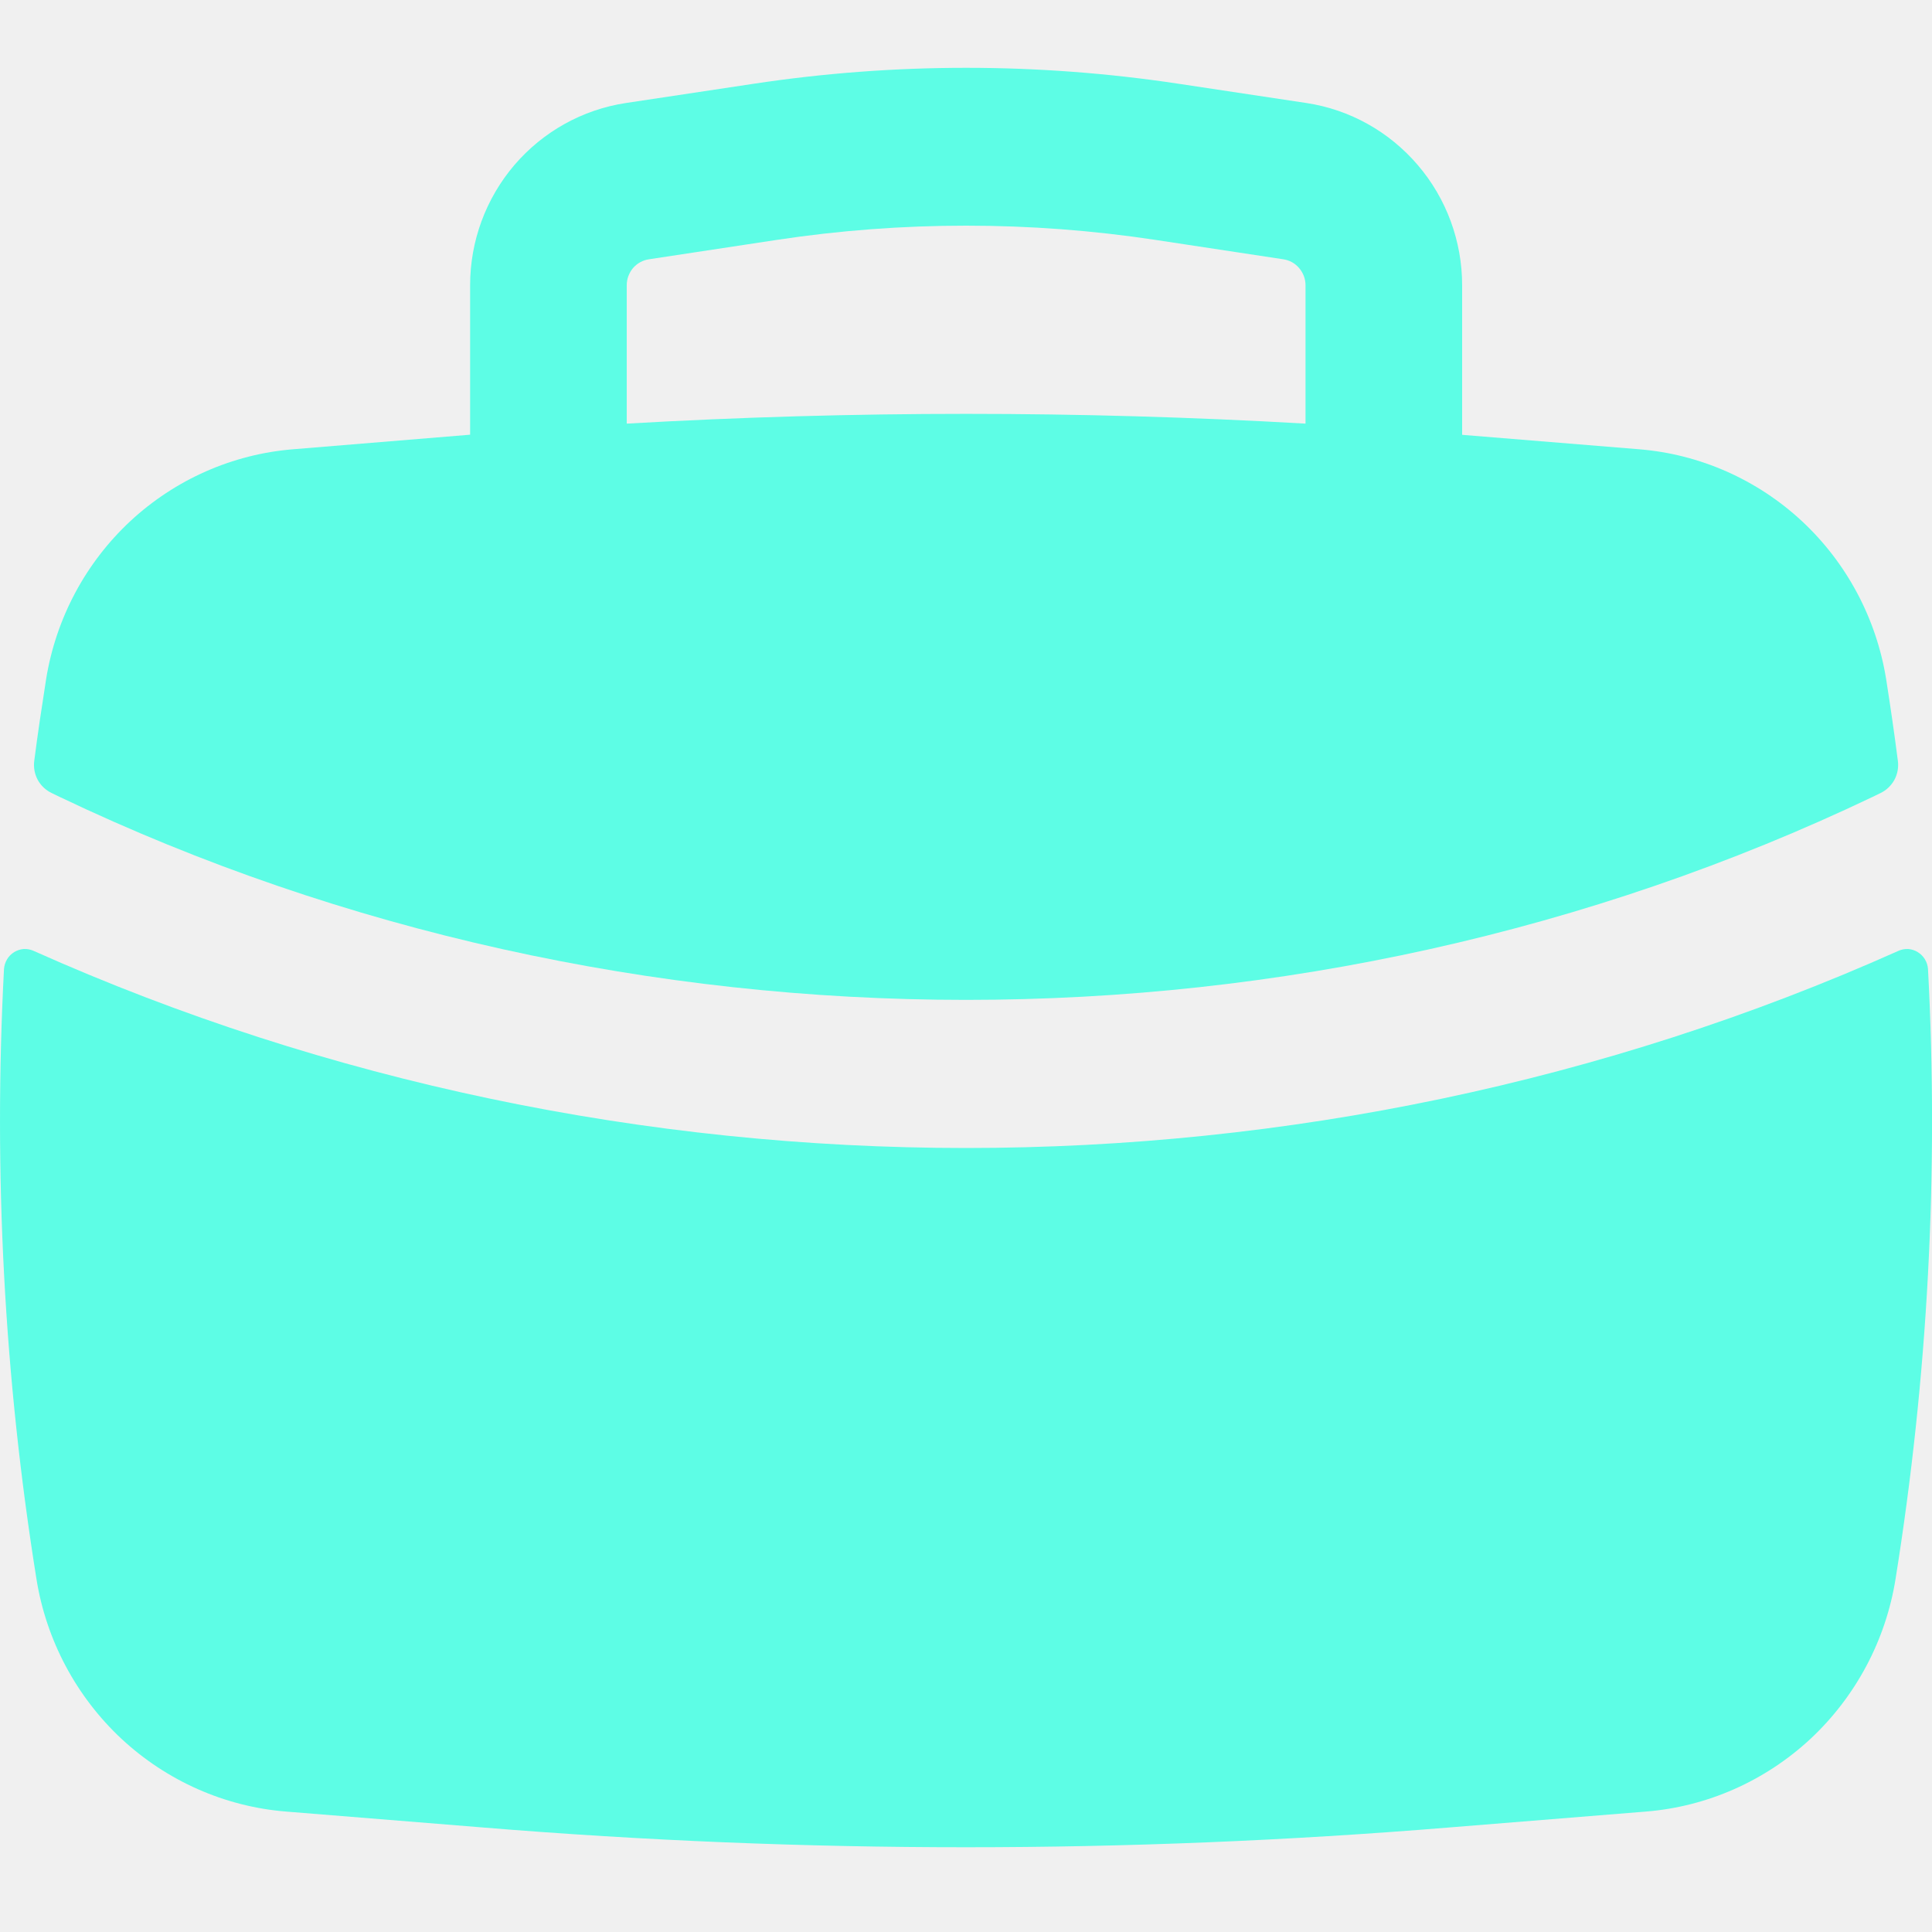
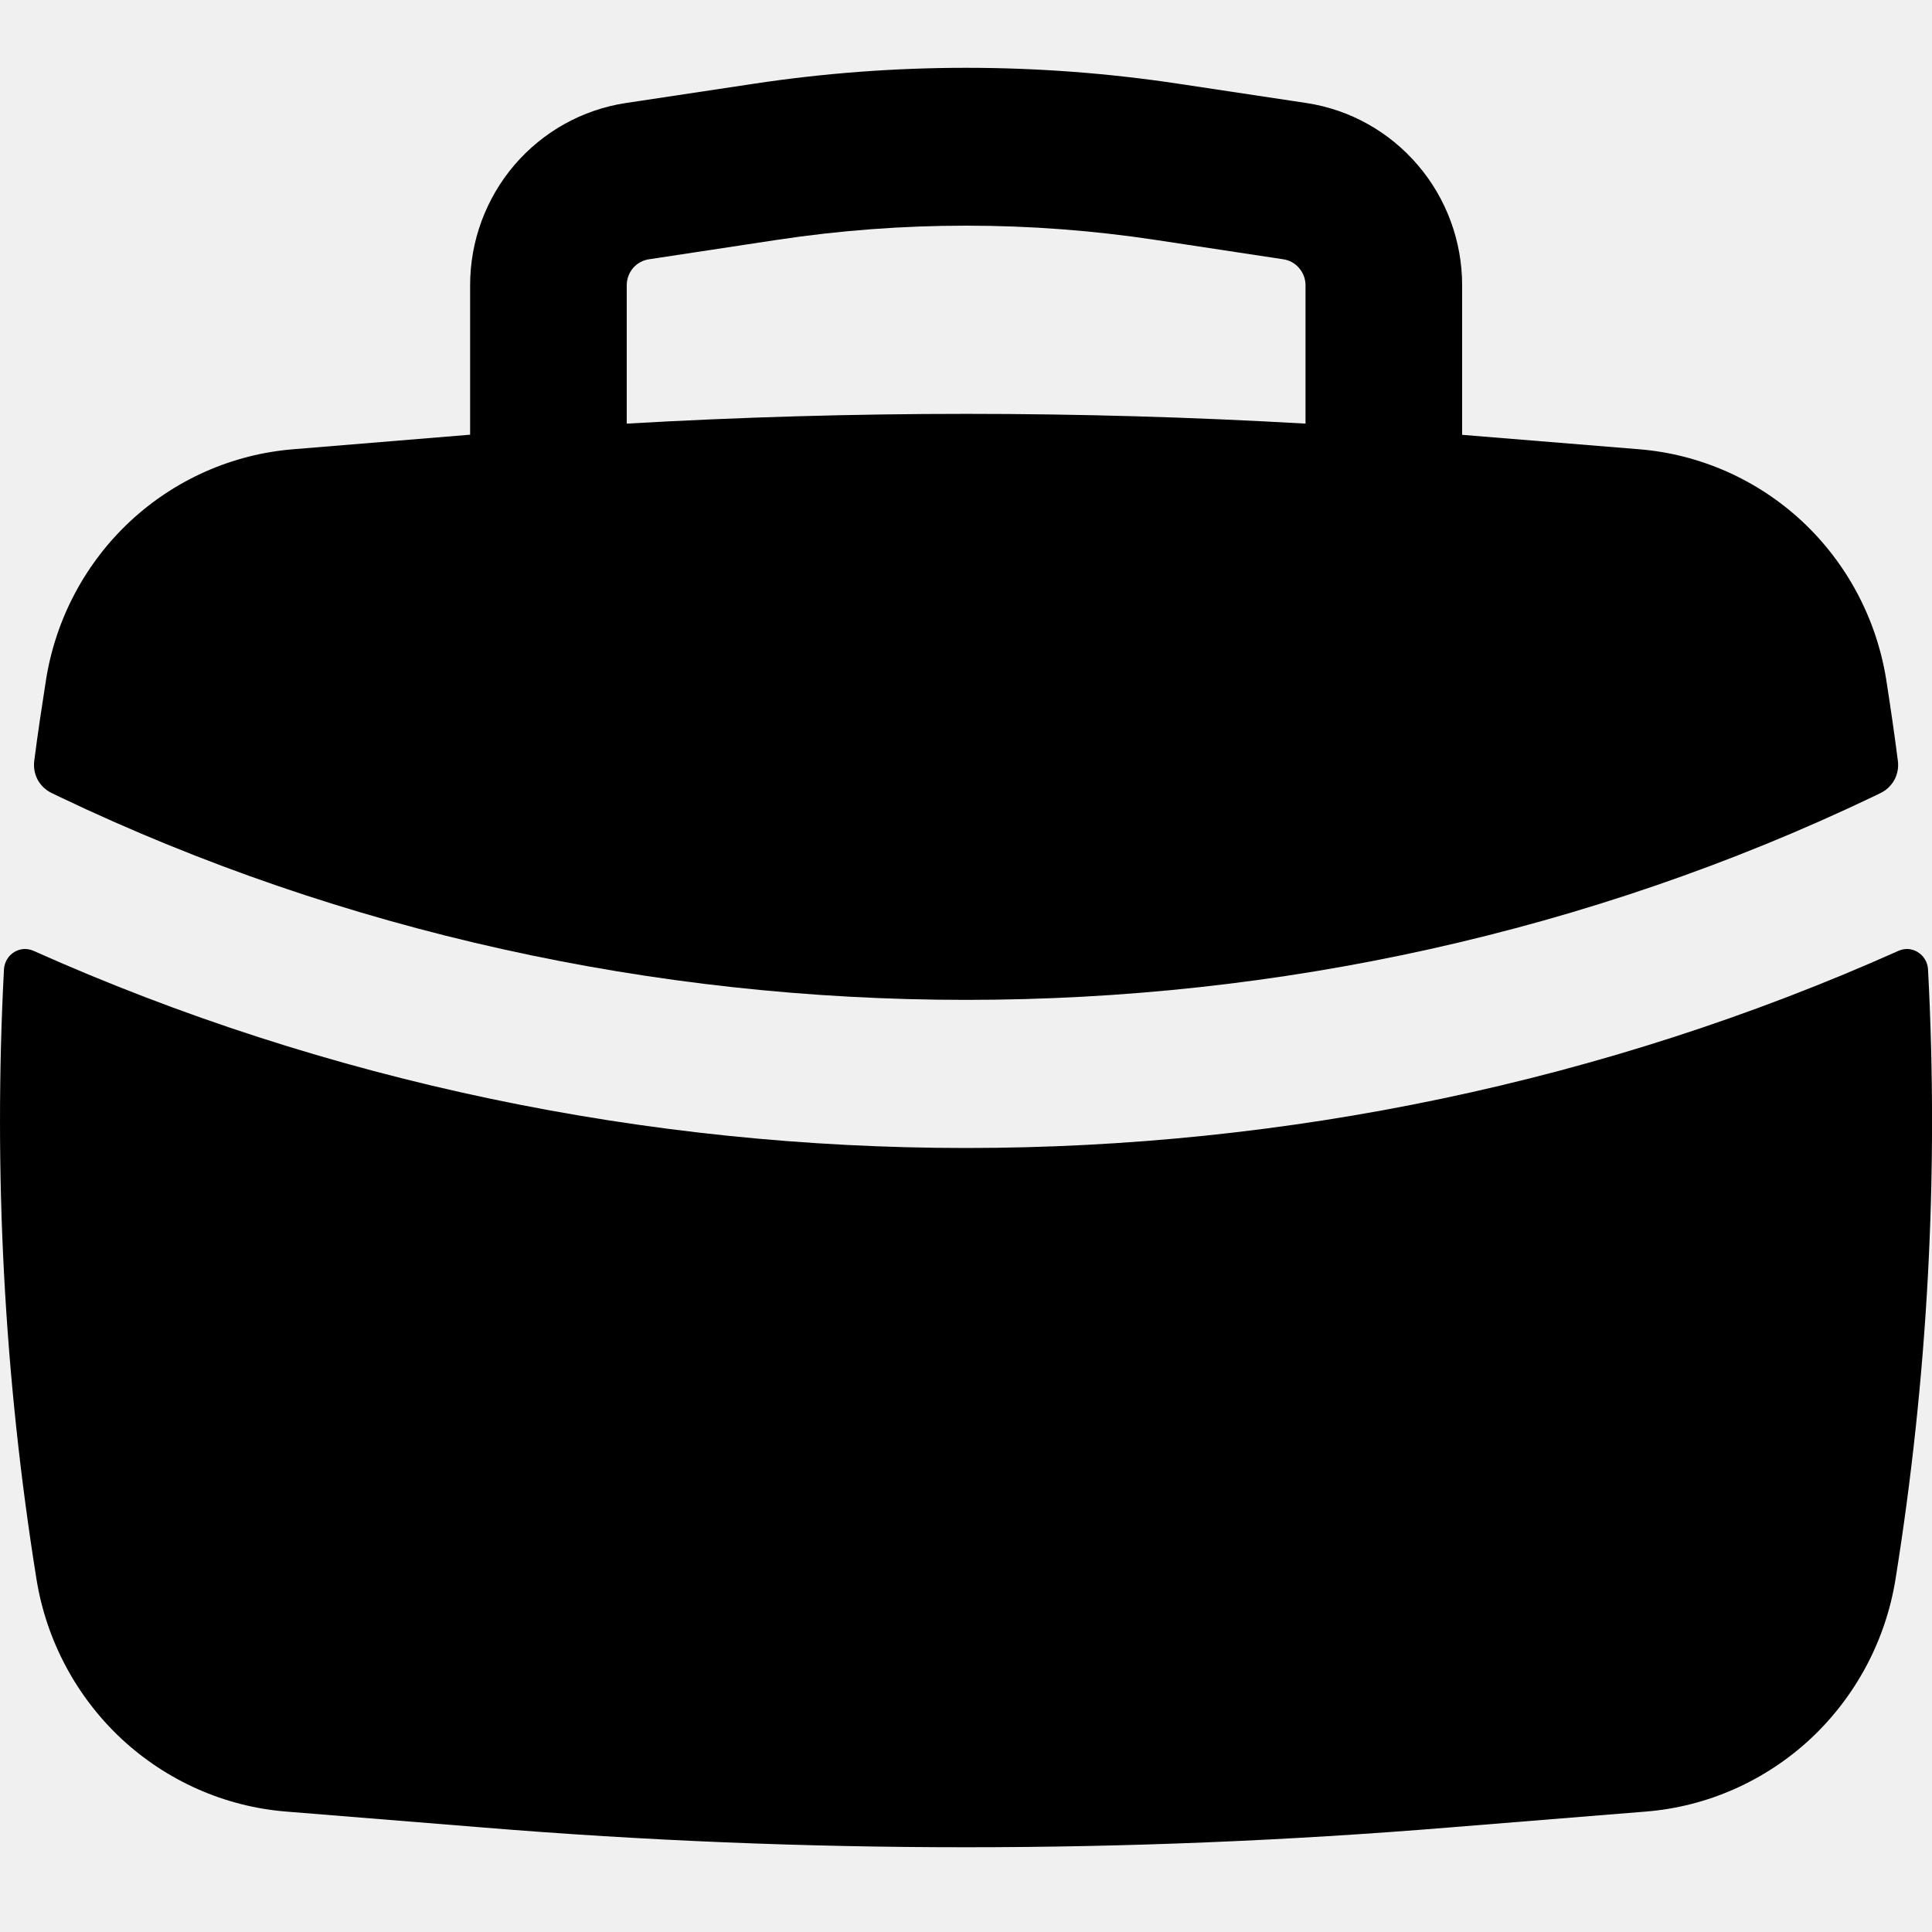
<svg xmlns="http://www.w3.org/2000/svg" width="15" height="15" viewBox="0 0 15 15" fill="none">
  <g clip-path="url(#clip0_381_490)">
-     <path fill-rule="evenodd" clip-rule="evenodd" d="M3.65 2.214V3.375L2.277 3.488C1.805 3.526 1.36 3.723 1.012 4.046C0.664 4.37 0.434 4.802 0.358 5.273C0.325 5.484 0.293 5.695 0.266 5.907C0.259 5.958 0.269 6.01 0.293 6.055C0.318 6.1 0.356 6.136 0.403 6.158L0.465 6.188C4.866 8.288 10.136 8.288 14.537 6.188L14.599 6.158C14.645 6.136 14.683 6.1 14.708 6.055C14.732 6.01 14.742 5.958 14.735 5.907C14.708 5.695 14.677 5.484 14.644 5.273C14.568 4.802 14.338 4.37 13.99 4.046C13.642 3.723 13.197 3.526 12.725 3.488L11.352 3.376V2.215C11.352 1.873 11.23 1.541 11.008 1.282C10.786 1.022 10.48 0.851 10.144 0.8L9.155 0.651C8.058 0.485 6.944 0.485 5.847 0.651L4.858 0.8C4.522 0.851 4.216 1.022 3.994 1.281C3.772 1.541 3.65 1.872 3.65 2.214ZM8.974 1.863C7.997 1.715 7.004 1.715 6.028 1.863L5.039 2.013C4.991 2.02 4.947 2.044 4.915 2.081C4.884 2.118 4.866 2.165 4.866 2.214V3.289C6.621 3.188 8.381 3.188 10.136 3.289V2.214C10.136 2.165 10.118 2.118 10.086 2.081C10.055 2.044 10.011 2.02 9.963 2.013L8.974 1.863Z" fill="#5DFDE5" />
-     <path d="M14.969 7.523C14.967 7.497 14.959 7.471 14.945 7.448C14.931 7.425 14.912 7.406 14.889 7.392C14.867 7.378 14.841 7.37 14.815 7.368C14.788 7.367 14.762 7.372 14.738 7.383C10.174 9.423 4.826 9.423 0.262 7.383C0.238 7.372 0.212 7.367 0.185 7.368C0.159 7.37 0.133 7.378 0.11 7.392C0.088 7.406 0.068 7.425 0.055 7.448C0.041 7.471 0.033 7.497 0.031 7.523C-0.052 9.106 0.032 10.694 0.283 12.259C0.359 12.735 0.592 13.172 0.943 13.5C1.295 13.827 1.745 14.027 2.222 14.065L3.755 14.189C6.247 14.393 8.751 14.393 11.245 14.189L12.778 14.065C13.255 14.027 13.705 13.827 14.057 13.5C14.408 13.172 14.641 12.735 14.717 12.259C14.968 10.692 15.053 9.104 14.969 7.524" fill="#5DFDE5" />
+     <path fill-rule="evenodd" clip-rule="evenodd" d="M3.65 2.214V3.375L2.277 3.488C1.805 3.526 1.36 3.723 1.012 4.046C0.664 4.37 0.434 4.802 0.358 5.273C0.325 5.484 0.293 5.695 0.266 5.907C0.259 5.958 0.269 6.01 0.293 6.055C0.318 6.1 0.356 6.136 0.403 6.158L0.465 6.188C4.866 8.288 10.136 8.288 14.537 6.188L14.599 6.158C14.645 6.136 14.683 6.1 14.708 6.055C14.732 6.01 14.742 5.958 14.735 5.907C14.708 5.695 14.677 5.484 14.644 5.273C14.568 4.802 14.338 4.37 13.99 4.046C13.642 3.723 13.197 3.526 12.725 3.488L11.352 3.376V2.215C11.352 1.873 11.23 1.541 11.008 1.282C10.786 1.022 10.48 0.851 10.144 0.8L9.155 0.651C8.058 0.485 6.944 0.485 5.847 0.651L4.858 0.8C4.522 0.851 4.216 1.022 3.994 1.281C3.772 1.541 3.65 1.872 3.65 2.214ZM8.974 1.863C7.997 1.715 7.004 1.715 6.028 1.863L5.039 2.013C4.991 2.02 4.947 2.044 4.915 2.081C4.884 2.118 4.866 2.165 4.866 2.214V3.289C6.621 3.188 8.381 3.188 10.136 3.289V2.214C10.136 2.165 10.118 2.118 10.086 2.081C10.055 2.044 10.011 2.02 9.963 2.013L8.974 1.863Z" fill="currentColor" />
+     <path d="M14.969 7.523C14.967 7.497 14.959 7.471 14.945 7.448C14.931 7.425 14.912 7.406 14.889 7.392C14.867 7.378 14.841 7.37 14.815 7.368C14.788 7.367 14.762 7.372 14.738 7.383C10.174 9.423 4.826 9.423 0.262 7.383C0.238 7.372 0.212 7.367 0.185 7.368C0.159 7.37 0.133 7.378 0.11 7.392C0.088 7.406 0.068 7.425 0.055 7.448C0.041 7.471 0.033 7.497 0.031 7.523C-0.052 9.106 0.032 10.694 0.283 12.259C0.359 12.735 0.592 13.172 0.943 13.5C1.295 13.827 1.745 14.027 2.222 14.065L3.755 14.189C6.247 14.393 8.751 14.393 11.245 14.189L12.778 14.065C13.255 14.027 13.705 13.827 14.057 13.5C14.408 13.172 14.641 12.735 14.717 12.259C14.968 10.692 15.053 9.104 14.969 7.524" fill="currentColor" />
  </g>
  <defs>
    <clipPath id="clip0_381_490">
      <rect width="15" height="15" fill="white" />
    </clipPath>
  </defs>
</svg>
